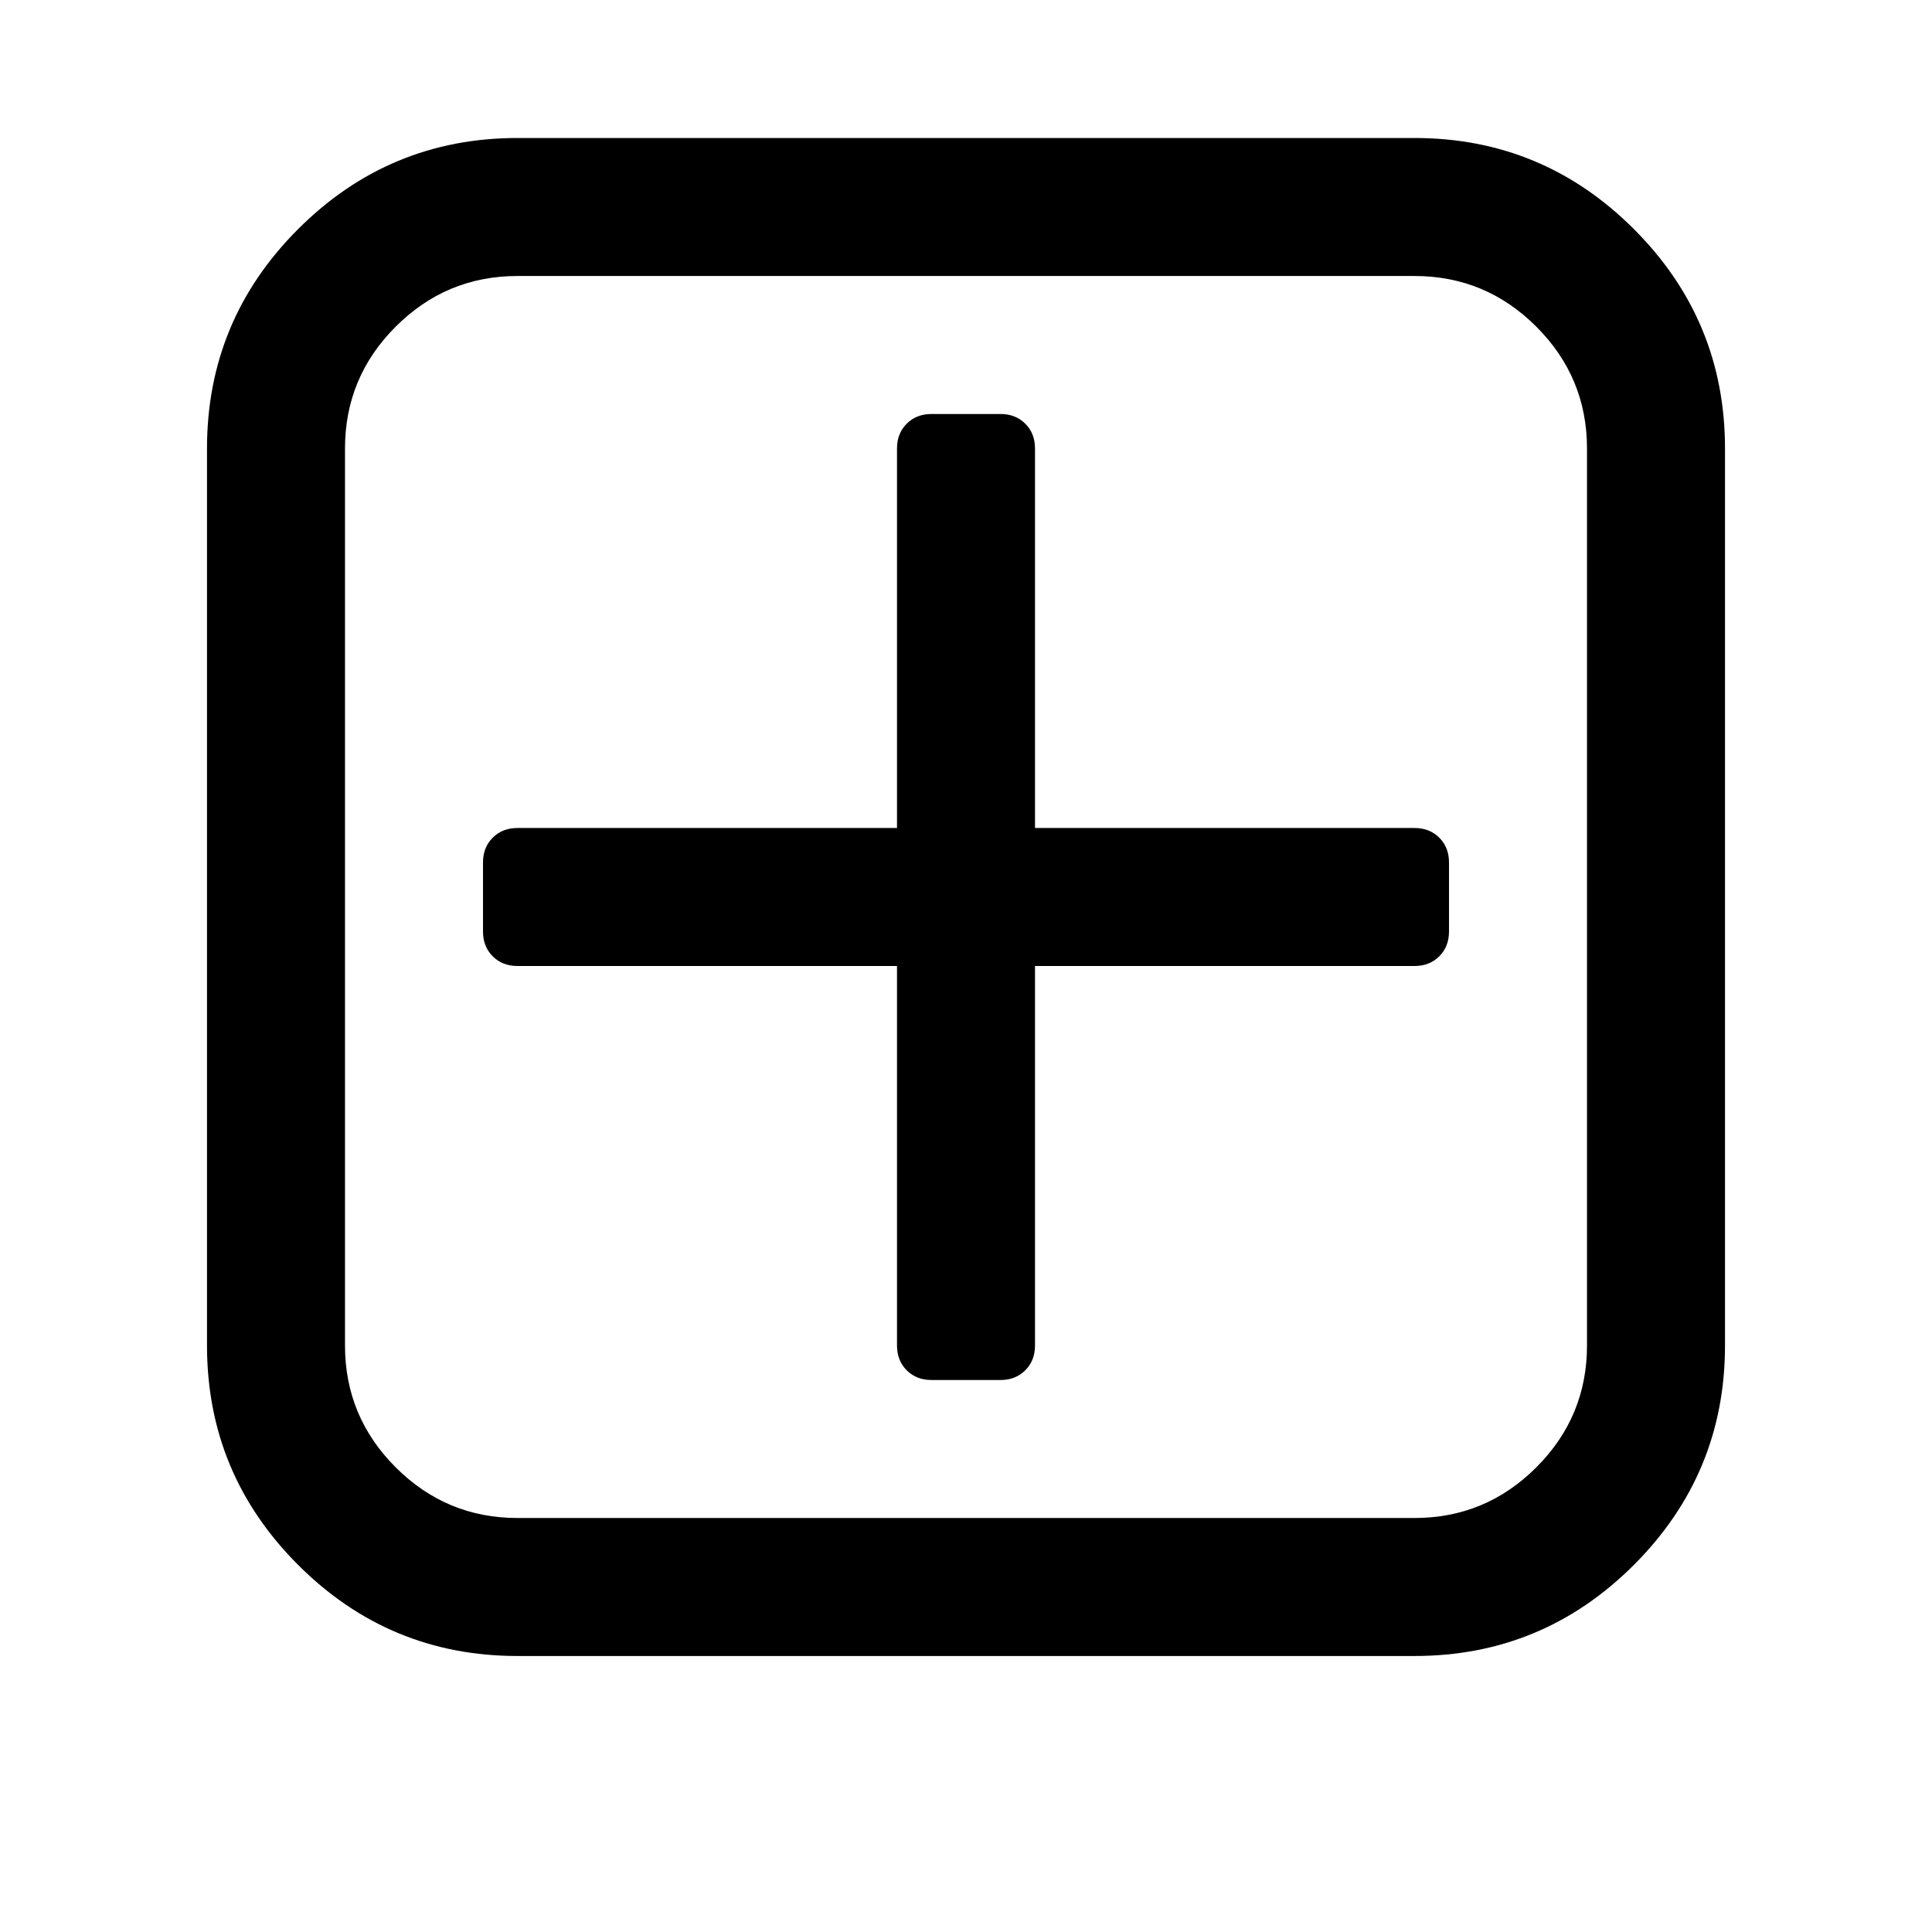
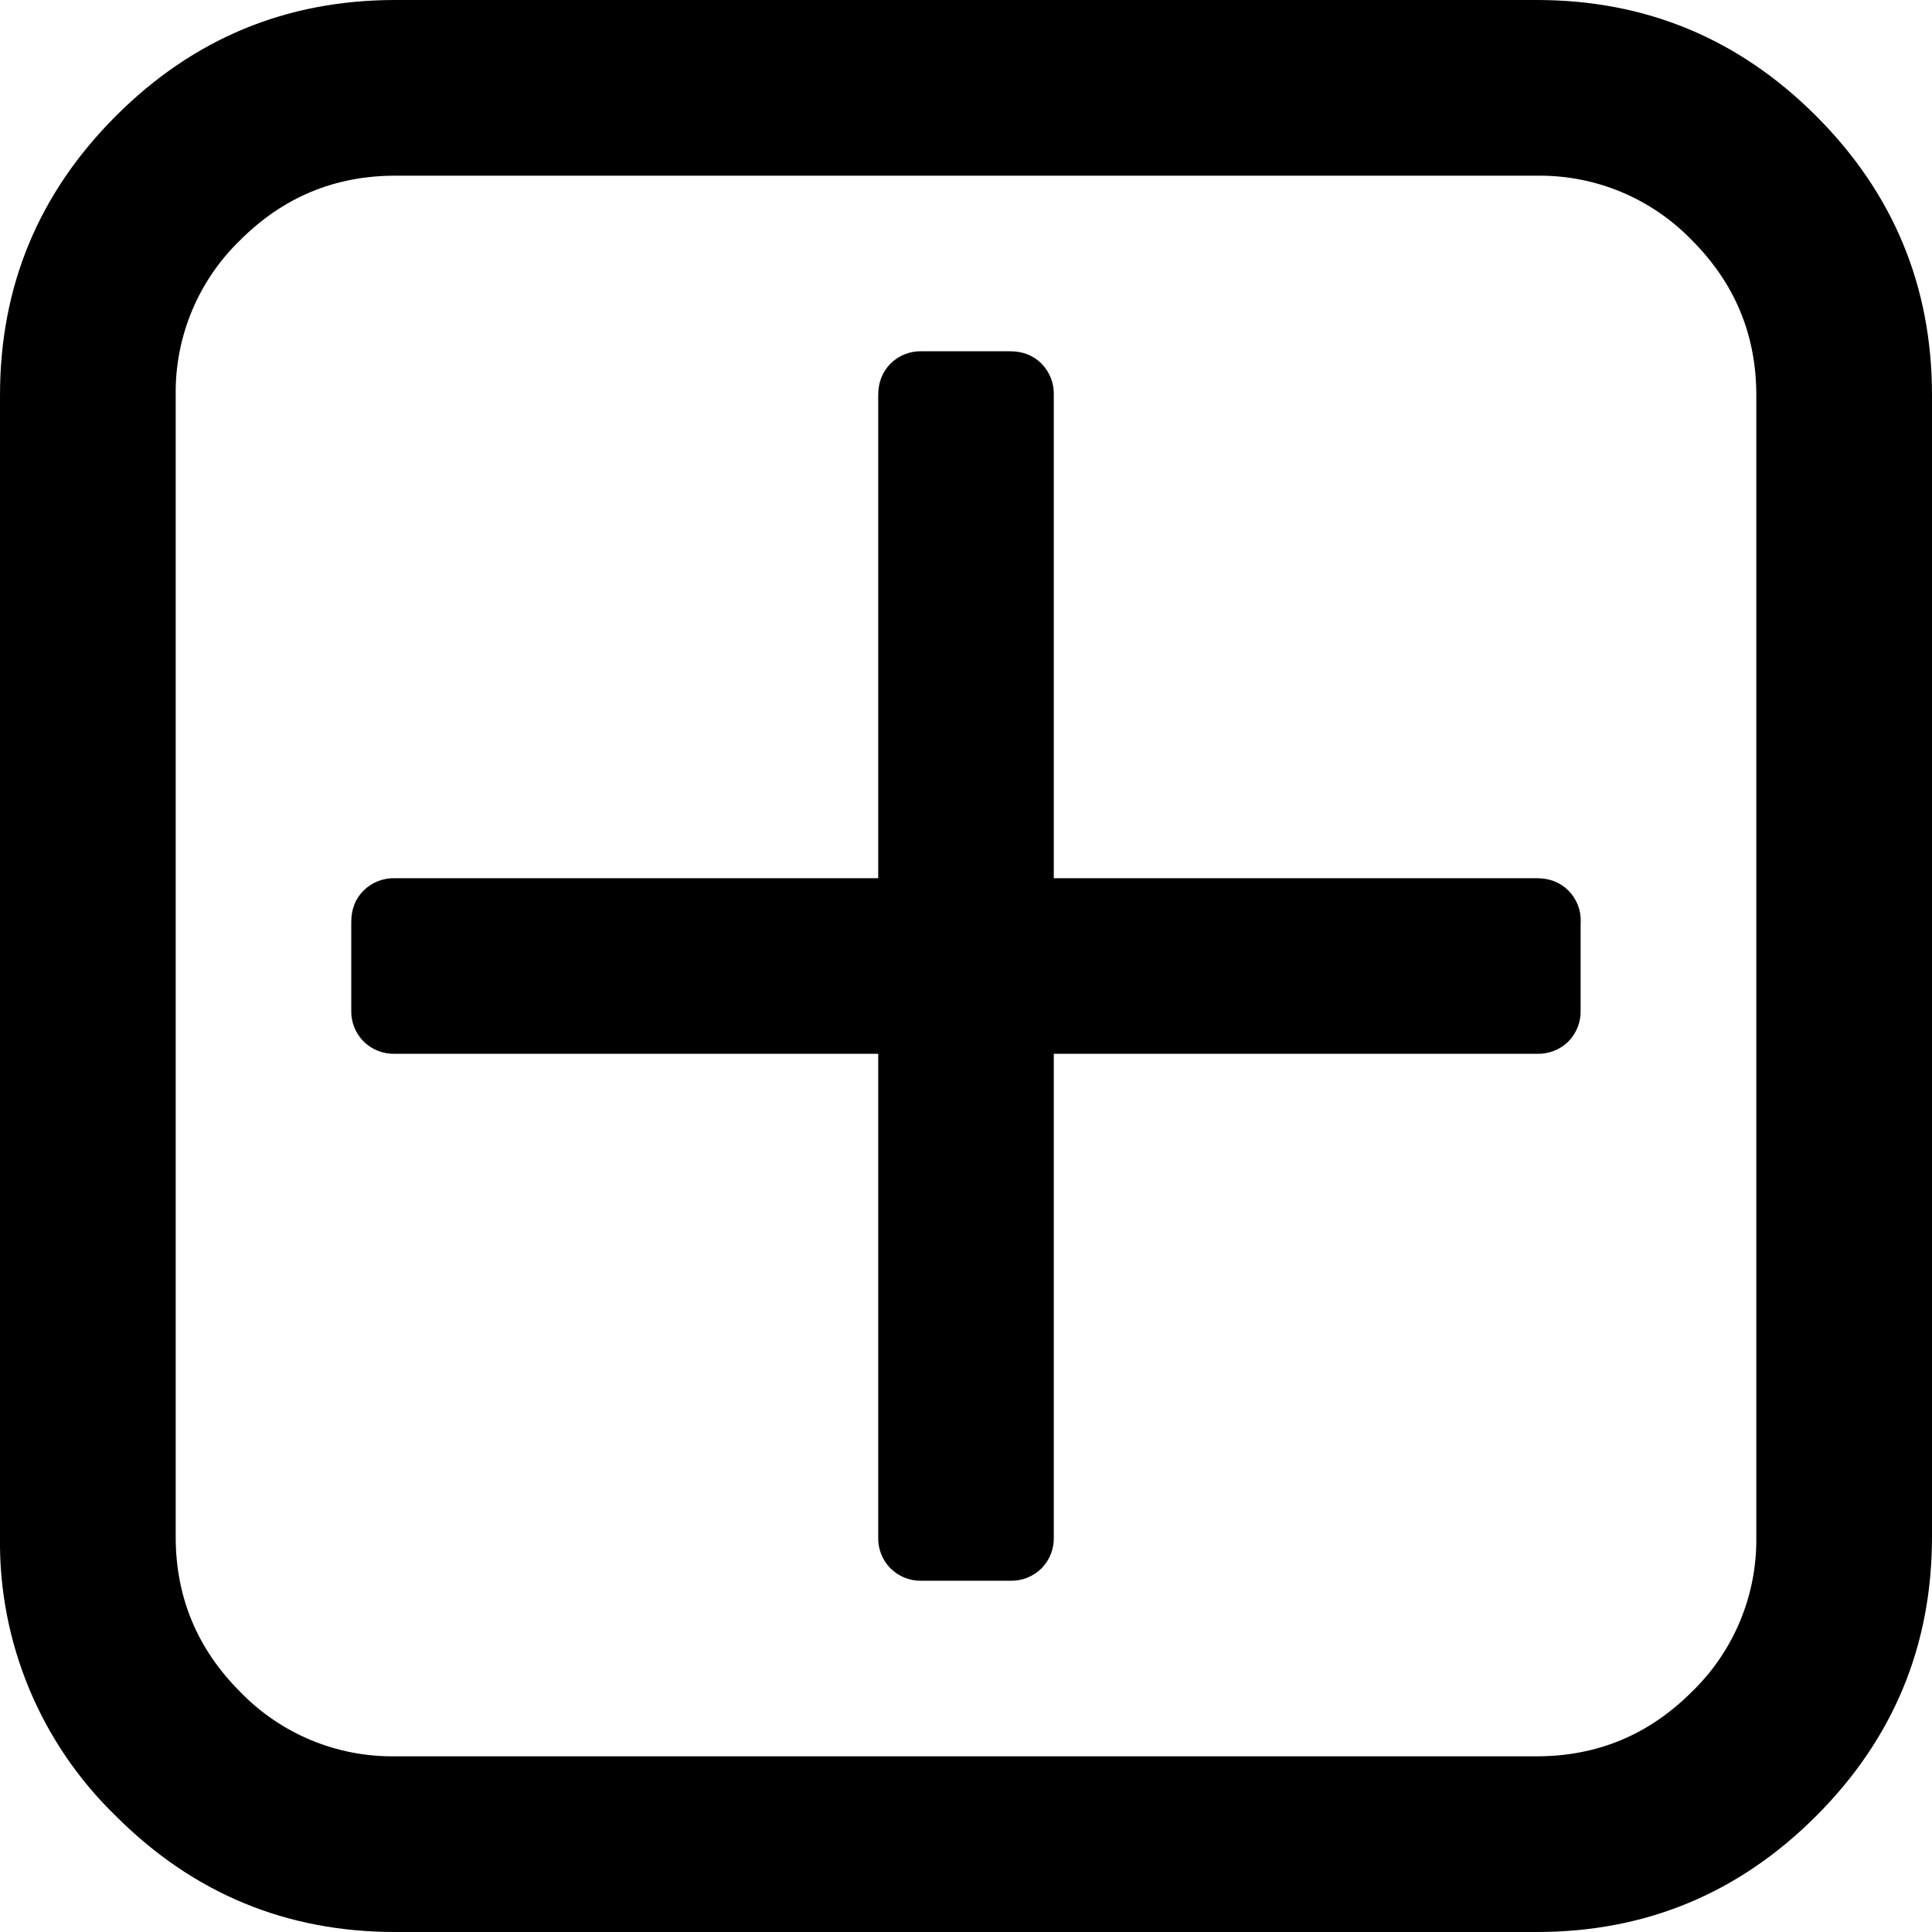
- <svg xmlns="http://www.w3.org/2000/svg" width="16" height="16" viewBox="0 0 1792 1792">
-   <path d="M1344 800v64q0 14-9 23t-23 9h-352v352q0 14-9 23t-23 9h-64q-14 0-23-9t-9-23v-352h-352q-14 0-23-9t-9-23v-64q0-14 9-23t23-9h352v-352q0-14 9-23t23-9h64q14 0 23 9t9 23v352h352q14 0 23 9t9 23zm128 448v-832q0-66-47-113t-113-47h-832q-66 0-113 47t-47 113v832q0 66 47 113t113 47h832q66 0 113-47t47-113zm128-832v832q0 119-84.5 203.5t-203.5 84.5h-832q-119 0-203.5-84.5t-84.5-203.5v-832q0-119 84.5-203.5t203.5-84.5h832q119 0 203.5 84.5t84.5 203.5z" />
+ <svg xmlns="http://www.w3.org/2000/svg" width="16" height="16">
+   <path d="M13.09 7.636v.728a.354.354 0 0 1-.101.261.354.354 0 0 1-.262.102h-4v4a.354.354 0 0 1-.102.262.354.354 0 0 1-.261.102h-.728a.354.354 0 0 1-.261-.102.354.354 0 0 1-.102-.262v-4h-4a.354.354 0 0 1-.262-.102.354.354 0 0 1-.102-.261v-.728c0-.106.034-.193.102-.261a.354.354 0 0 1 .262-.102h4v-4c0-.106.034-.193.102-.262a.354.354 0 0 1 .261-.102h.728c.106 0 .193.034.261.102a.354.354 0 0 1 .102.262v4h4c.106 0 .193.034.262.102a.354.354 0 0 1 .102.261zm1.455 5.091V3.273c0-.5-.178-.928-.534-1.284a1.75 1.75 0 0 0-1.284-.534H3.273c-.5 0-.928.178-1.284.534a1.75 1.75 0 0 0-.534 1.284v9.454c0 .5.178.928.534 1.284a1.75 1.75 0 0 0 1.284.534h9.454c.5 0 .928-.178 1.284-.534a1.75 1.75 0 0 0 .534-1.284zM16 3.273v9.454c0 .902-.32 1.673-.96 2.313-.64.64-1.411.96-2.313.96H3.273C2.37 16 1.6 15.68.96 15.04A3.152 3.152 0 0 1 0 12.727V3.273C0 2.37.32 1.6.96.96 1.6.32 2.371 0 3.273 0h9.454c.902 0 1.673.32 2.313.96.64.64.96 1.411.96 2.313z" fill-rule="nonzero" fill="#000" />
</svg>
